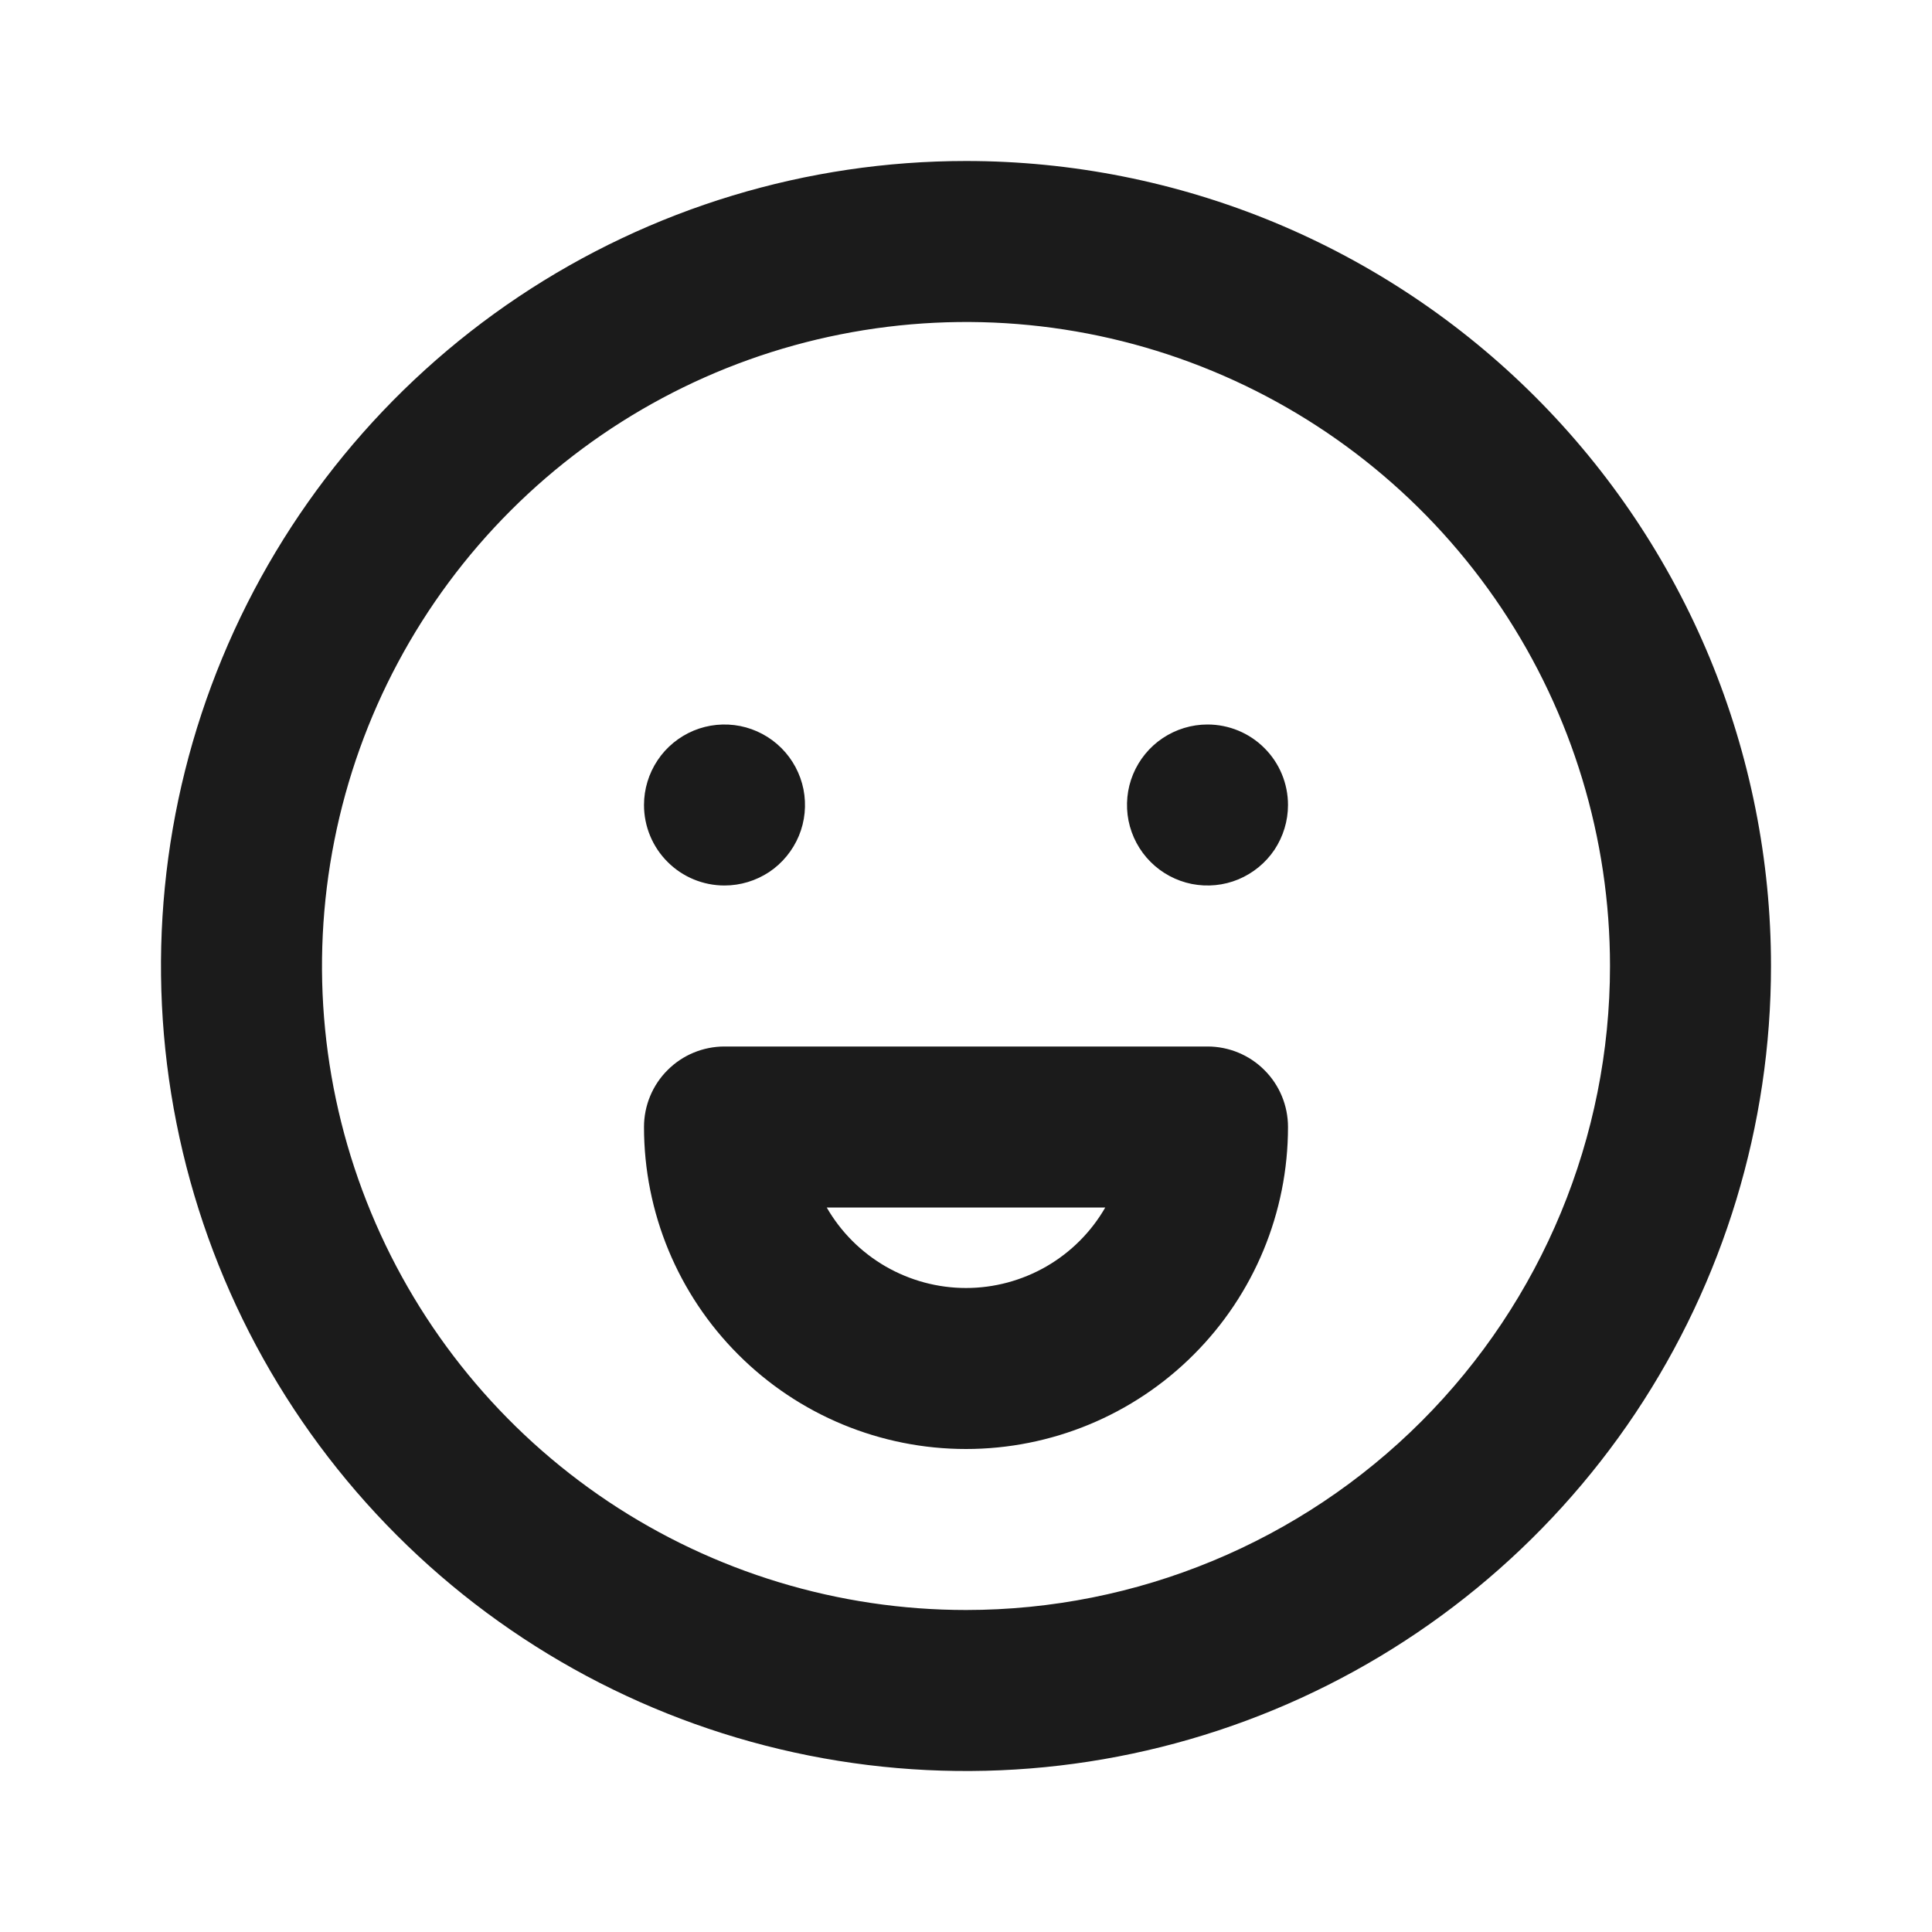
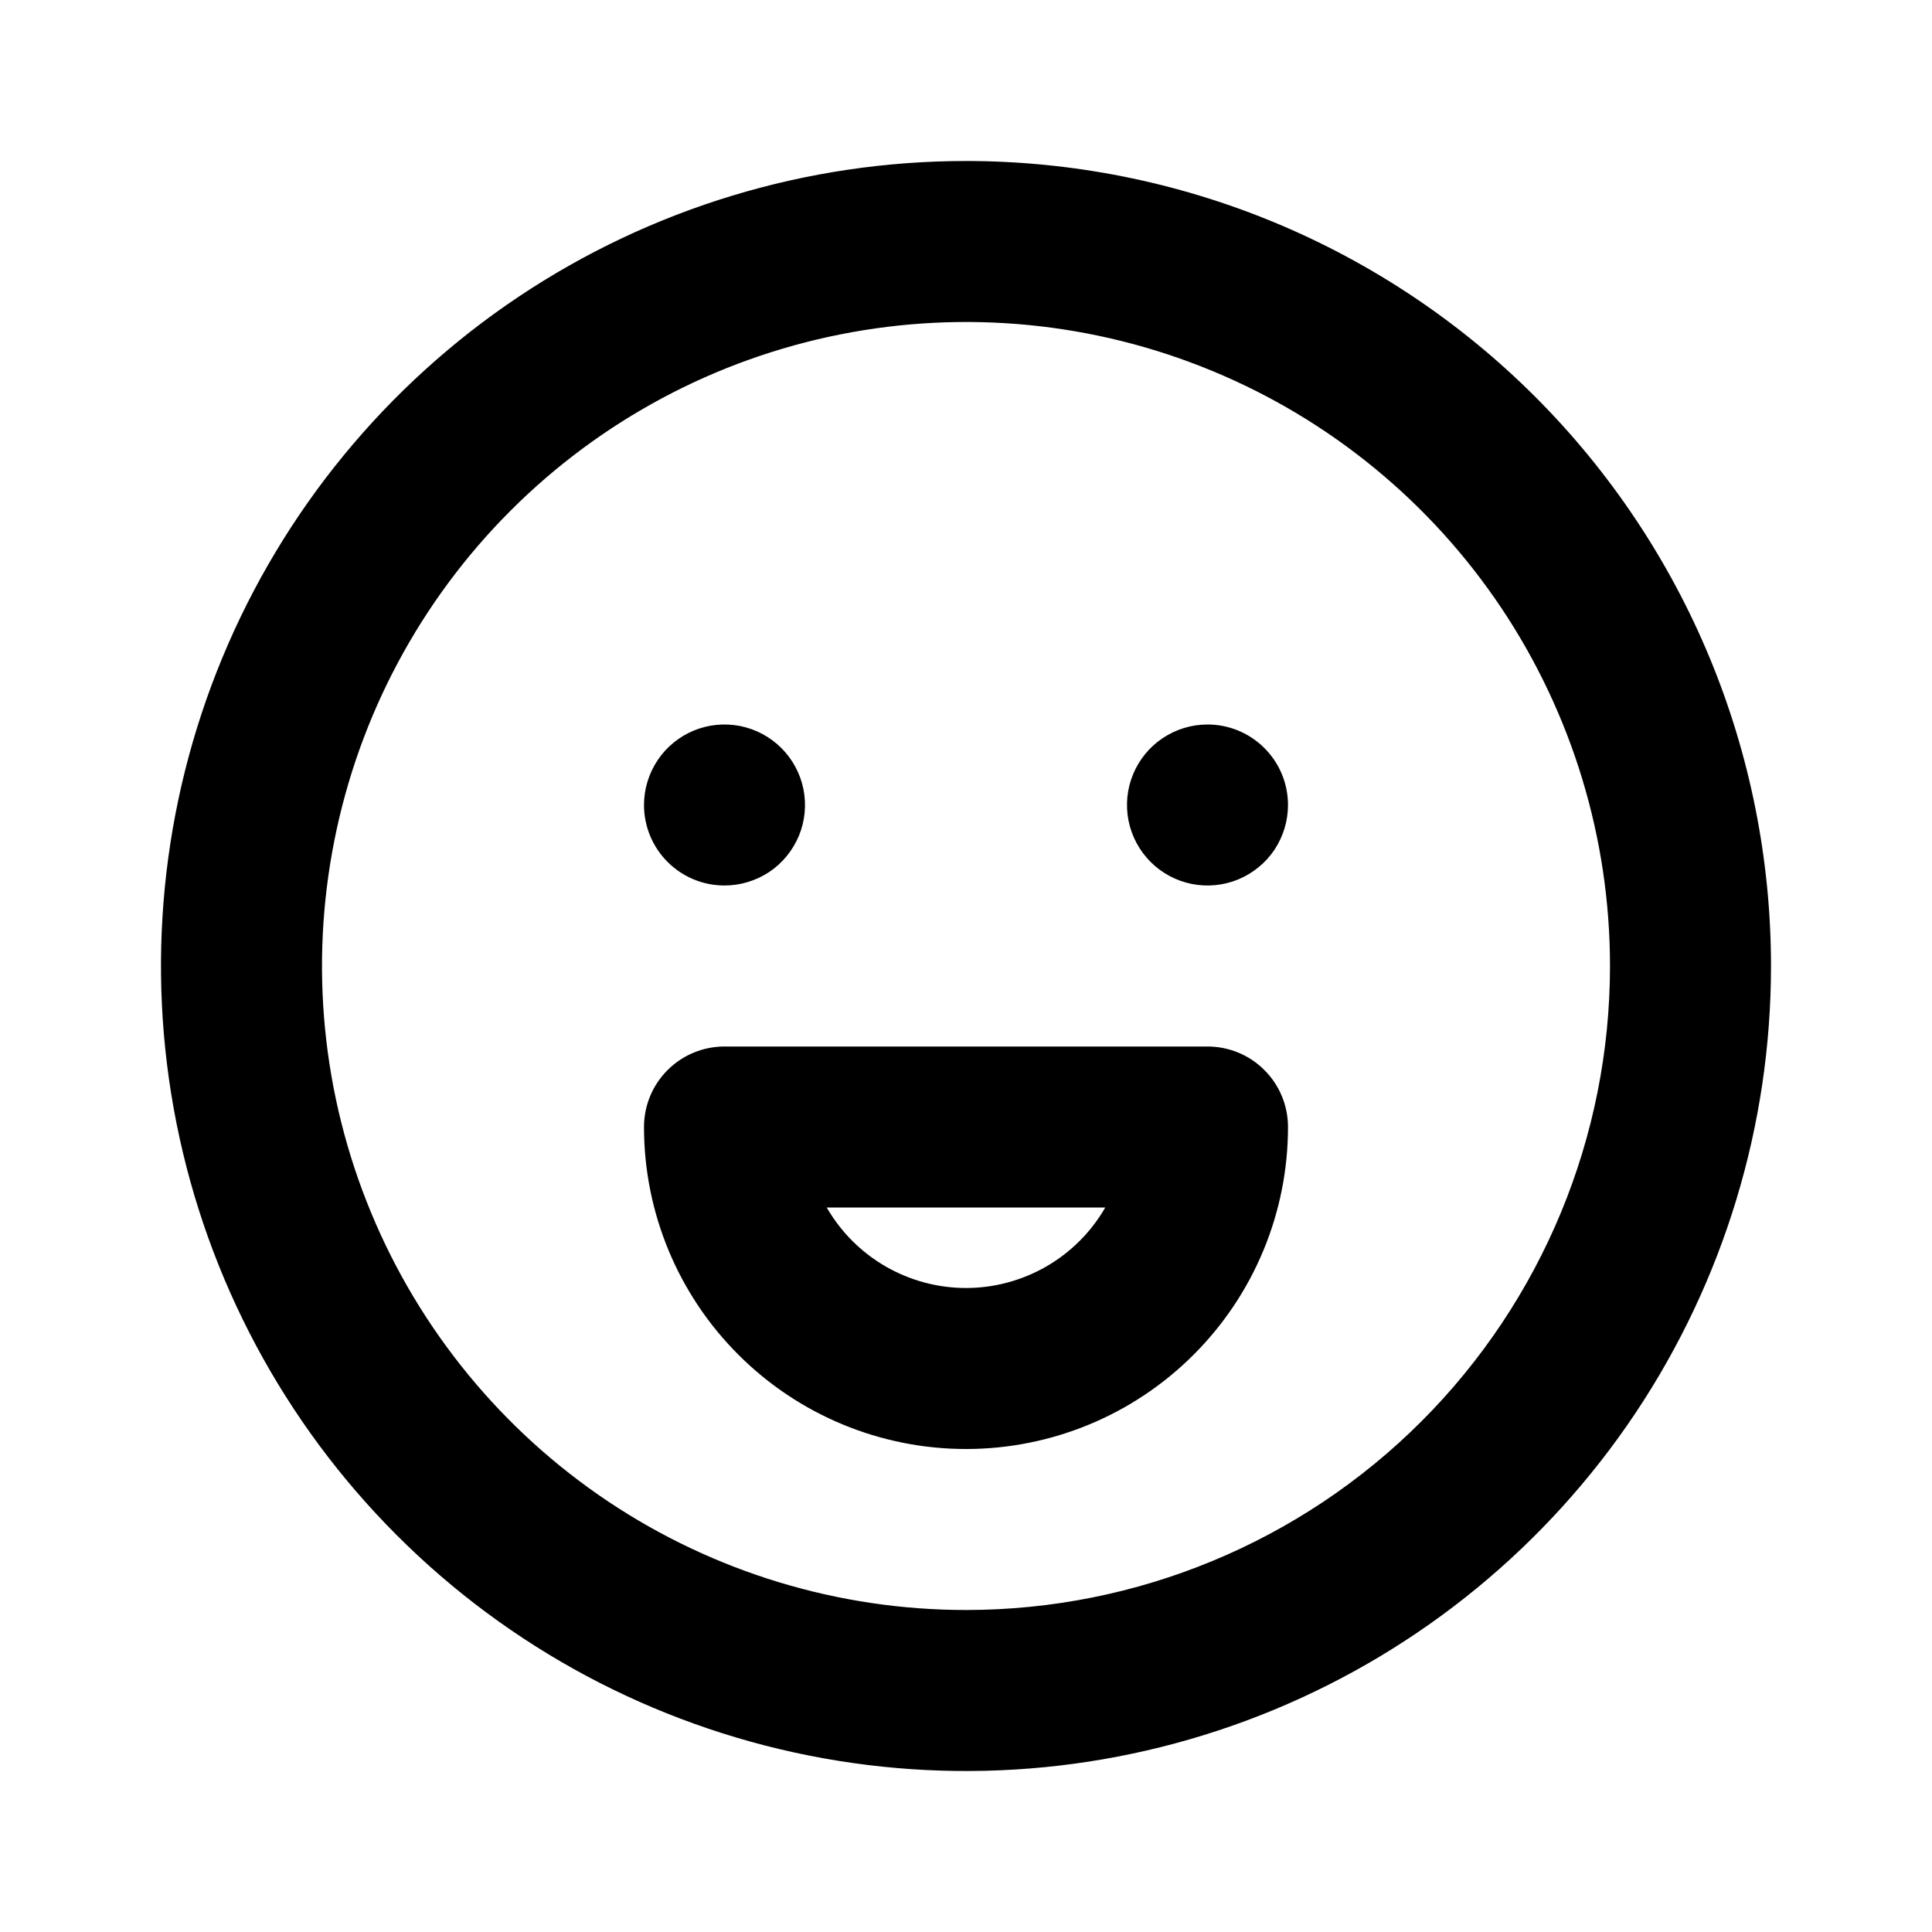
<svg xmlns="http://www.w3.org/2000/svg" width="24" height="24" viewBox="0 0 24 24" fill="none">
-   <path d="M9 11C9.198 11 9.391 10.941 9.556 10.832C9.72 10.722 9.848 10.565 9.924 10.383C10 10.2 10.019 9.999 9.981 9.805C9.942 9.611 9.847 9.433 9.707 9.293C9.567 9.153 9.389 9.058 9.195 9.019C9.001 8.981 8.8 9 8.617 9.076C8.435 9.152 8.278 9.28 8.169 9.444C8.059 9.609 8 9.802 8 10C8 10.265 8.105 10.52 8.293 10.707C8.48 10.895 8.735 11 9 11ZM12 2C10.022 2 8.089 2.586 6.444 3.685C4.8 4.784 3.518 6.346 2.761 8.173C2.004 10 1.806 12.011 2.192 13.951C2.578 15.891 3.53 17.672 4.929 19.071C6.327 20.47 8.109 21.422 10.049 21.808C11.989 22.194 14 21.996 15.827 21.239C17.654 20.482 19.216 19.2 20.315 17.556C21.413 15.911 22 13.978 22 12C22 10.687 21.741 9.386 21.239 8.173C20.736 6.96 20 5.858 19.071 4.929C18.142 4 17.04 3.264 15.827 2.761C14.614 2.259 13.313 2 12 2ZM12 20C10.418 20 8.871 19.531 7.555 18.652C6.24 17.773 5.214 16.523 4.609 15.062C4.003 13.6 3.845 11.991 4.154 10.439C4.462 8.887 5.224 7.462 6.343 6.343C7.462 5.224 8.887 4.462 10.439 4.154C11.991 3.845 13.6 4.003 15.062 4.609C16.523 5.214 17.773 6.24 18.652 7.555C19.531 8.871 20 10.418 20 12C20 14.122 19.157 16.157 17.657 17.657C16.157 19.157 14.122 20 12 20ZM15 13H9C8.735 13 8.48 13.105 8.293 13.293C8.105 13.48 8 13.735 8 14C8 15.061 8.421 16.078 9.172 16.828C9.922 17.579 10.939 18 12 18C13.061 18 14.078 17.579 14.828 16.828C15.579 16.078 16 15.061 16 14C16 13.735 15.895 13.48 15.707 13.293C15.52 13.105 15.265 13 15 13ZM12 16C11.649 16 11.305 15.907 11.001 15.732C10.697 15.556 10.445 15.304 10.27 15H13.73C13.555 15.304 13.303 15.556 12.999 15.732C12.695 15.907 12.351 16 12 16ZM15 9C14.802 9 14.609 9.059 14.444 9.169C14.28 9.278 14.152 9.435 14.076 9.617C14 9.8 13.981 10.001 14.019 10.195C14.058 10.389 14.153 10.567 14.293 10.707C14.433 10.847 14.611 10.942 14.805 10.981C14.999 11.019 15.2 11 15.383 10.924C15.565 10.848 15.722 10.72 15.832 10.556C15.941 10.391 16 10.198 16 10C16 9.735 15.895 9.48 15.707 9.293C15.52 9.105 15.265 9 15 9Z" fill="#1B1B1B" />
+   <path d="M9 11C9.198 11 9.391 10.941 9.556 10.832C9.72 10.722 9.848 10.565 9.924 10.383C10 10.2 10.019 9.999 9.981 9.805C9.942 9.611 9.847 9.433 9.707 9.293C9.567 9.153 9.389 9.058 9.195 9.019C9.001 8.981 8.8 9 8.617 9.076C8.435 9.152 8.278 9.28 8.169 9.444C8.059 9.609 8 9.802 8 10C8 10.265 8.105 10.52 8.293 10.707C8.48 10.895 8.735 11 9 11ZM12 2C10.022 2 8.089 2.586 6.444 3.685C4.8 4.784 3.518 6.346 2.761 8.173C2.004 10 1.806 12.011 2.192 13.951C2.578 15.891 3.53 17.672 4.929 19.071C6.327 20.47 8.109 21.422 10.049 21.808C11.989 22.194 14 21.996 15.827 21.239C17.654 20.482 19.216 19.2 20.315 17.556C21.413 15.911 22 13.978 22 12C22 10.687 21.741 9.386 21.239 8.173C20.736 6.96 20 5.858 19.071 4.929C18.142 4 17.04 3.264 15.827 2.761C14.614 2.259 13.313 2 12 2ZM12 20C10.418 20 8.871 19.531 7.555 18.652C6.24 17.773 5.214 16.523 4.609 15.062C4.003 13.6 3.845 11.991 4.154 10.439C4.462 8.887 5.224 7.462 6.343 6.343C7.462 5.224 8.887 4.462 10.439 4.154C11.991 3.845 13.6 4.003 15.062 4.609C16.523 5.214 17.773 6.24 18.652 7.555C19.531 8.871 20 10.418 20 12C20 14.122 19.157 16.157 17.657 17.657C16.157 19.157 14.122 20 12 20ZM15 13H9C8.735 13 8.48 13.105 8.293 13.293C8.105 13.48 8 13.735 8 14C8 15.061 8.421 16.078 9.172 16.828C9.922 17.579 10.939 18 12 18C13.061 18 14.078 17.579 14.828 16.828C15.579 16.078 16 15.061 16 14C16 13.735 15.895 13.48 15.707 13.293C15.52 13.105 15.265 13 15 13ZM12 16C11.649 16 11.305 15.907 11.001 15.732C10.697 15.556 10.445 15.304 10.27 15H13.73C13.555 15.304 13.303 15.556 12.999 15.732C12.695 15.907 12.351 16 12 16ZM15 9C14.802 9 14.609 9.059 14.444 9.169C14.28 9.278 14.152 9.435 14.076 9.617C14 9.8 13.981 10.001 14.019 10.195C14.058 10.389 14.153 10.567 14.293 10.707C14.433 10.847 14.611 10.942 14.805 10.981C14.999 11.019 15.2 11 15.383 10.924C15.565 10.848 15.722 10.72 15.832 10.556C15.941 10.391 16 10.198 16 10C16 9.735 15.895 9.48 15.707 9.293C15.52 9.105 15.265 9 15 9Z" fill="#000" />
</svg>
